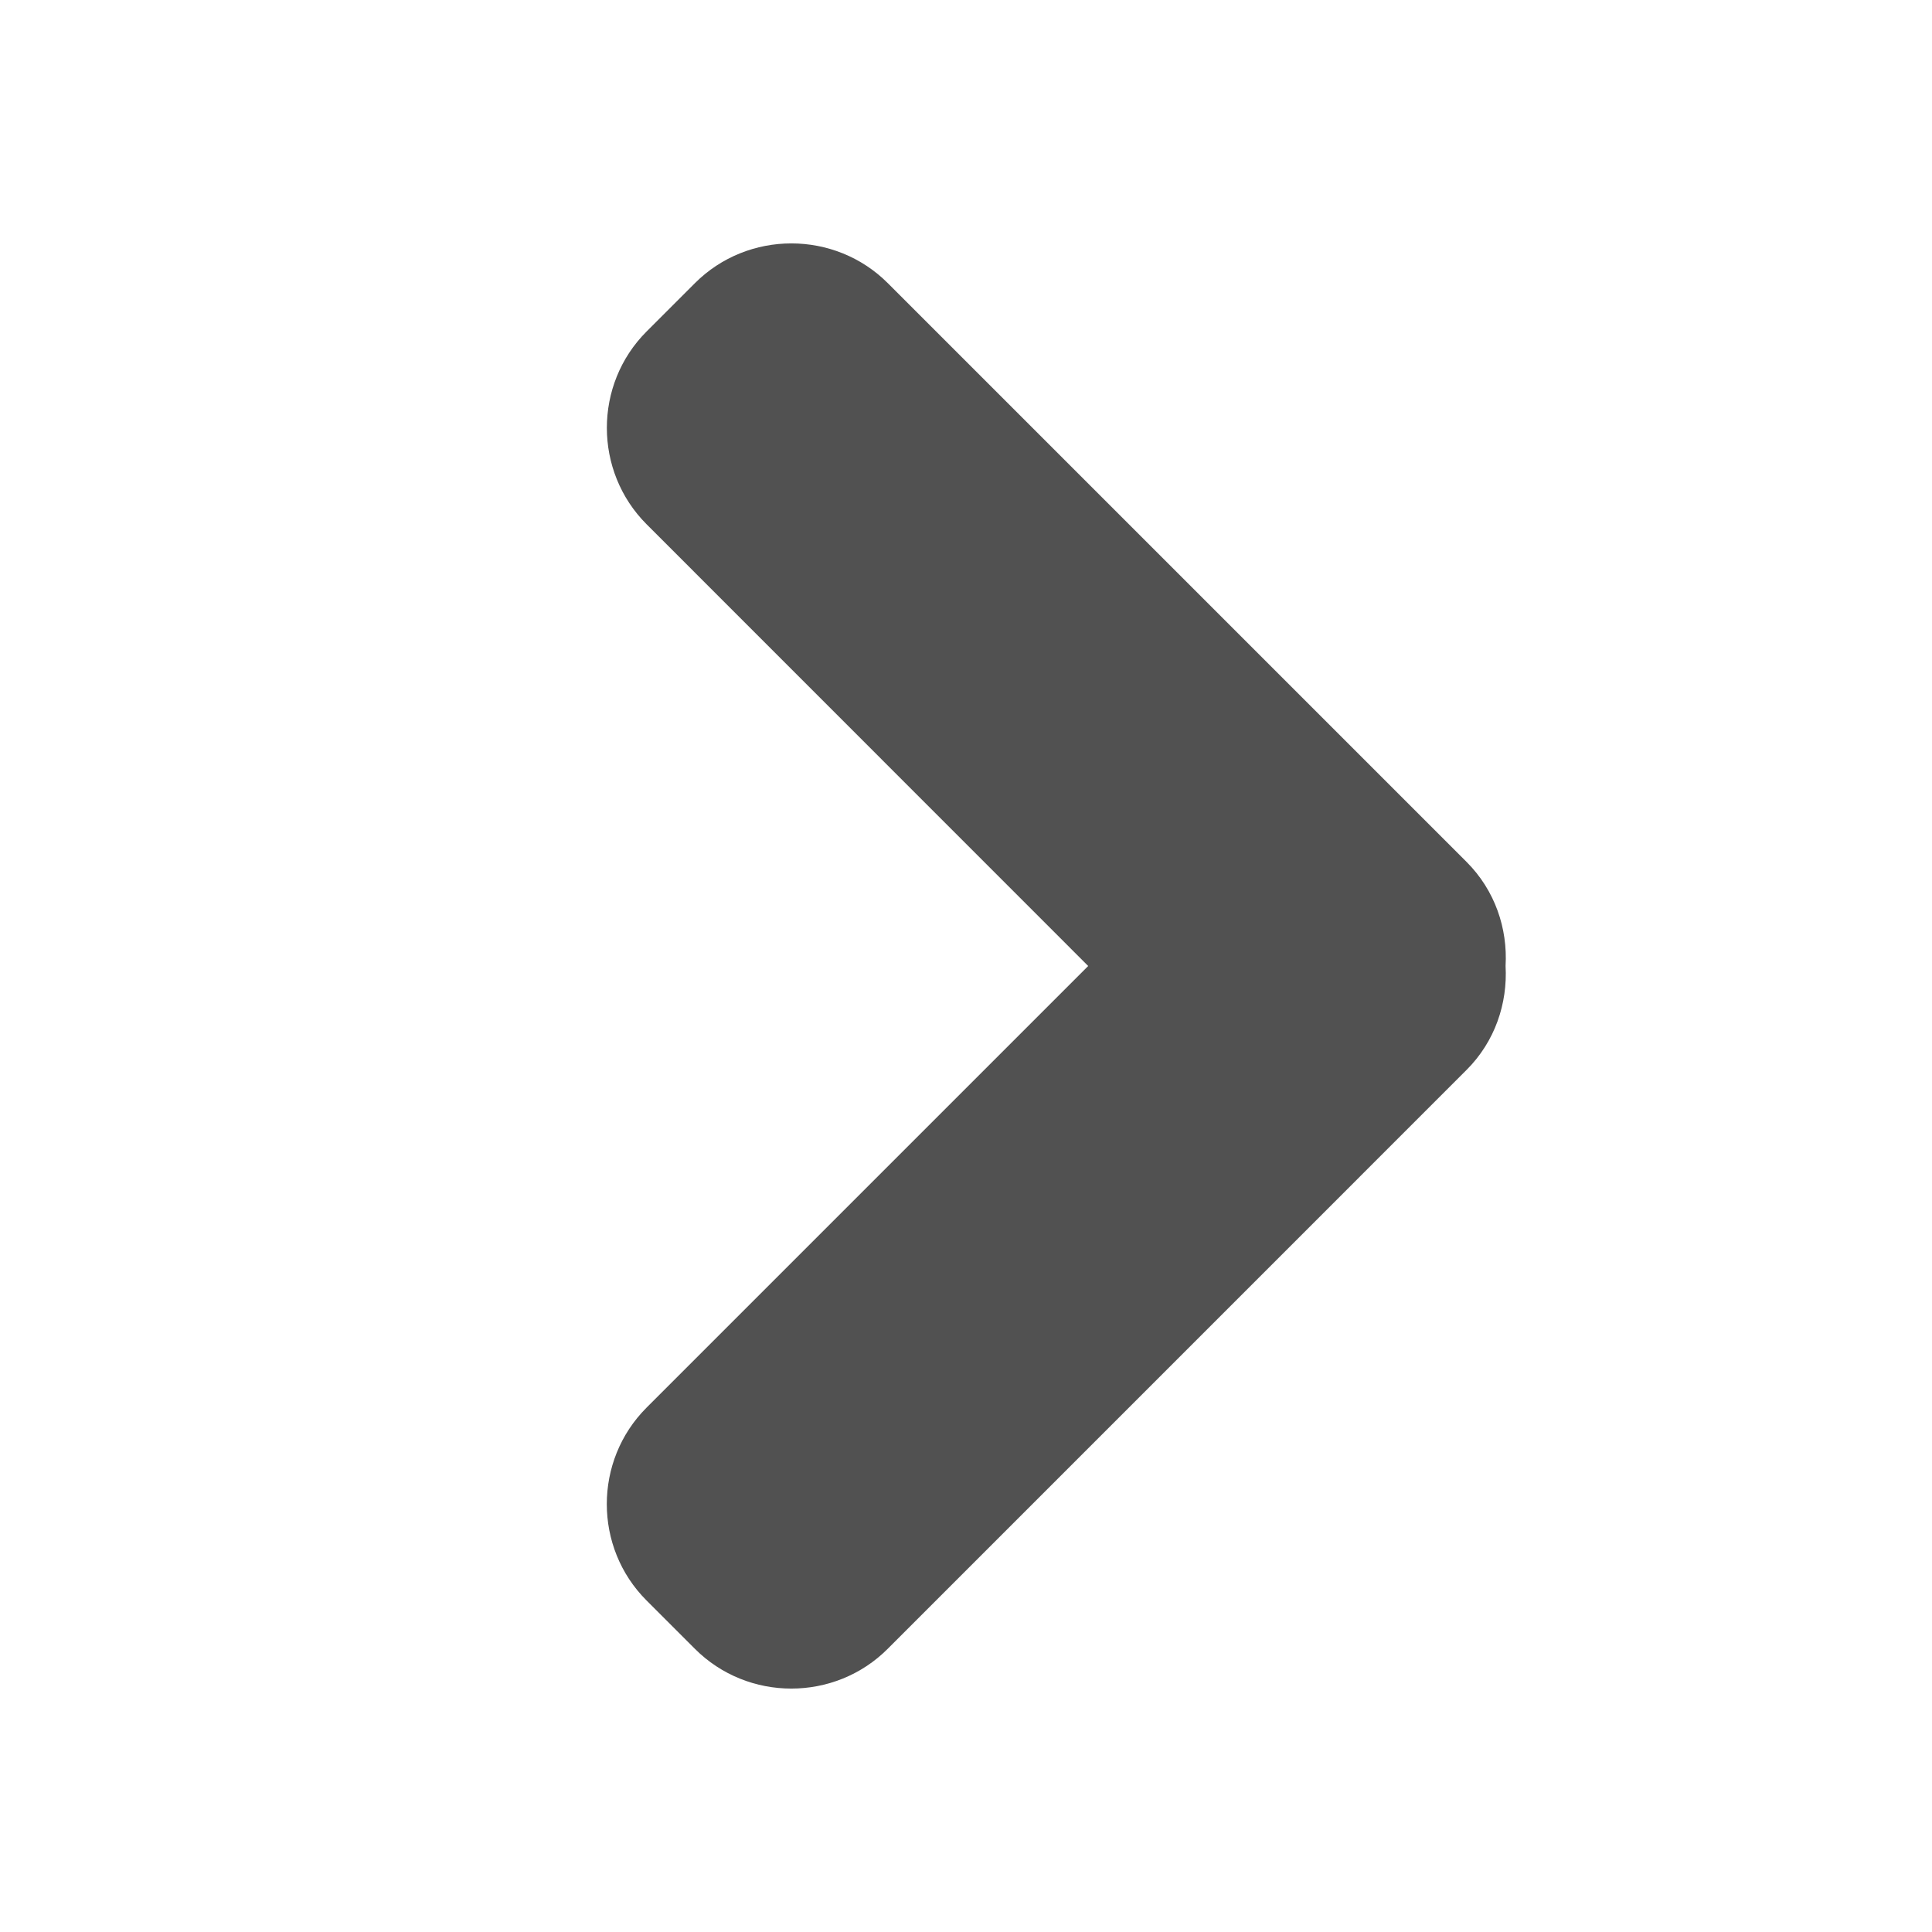
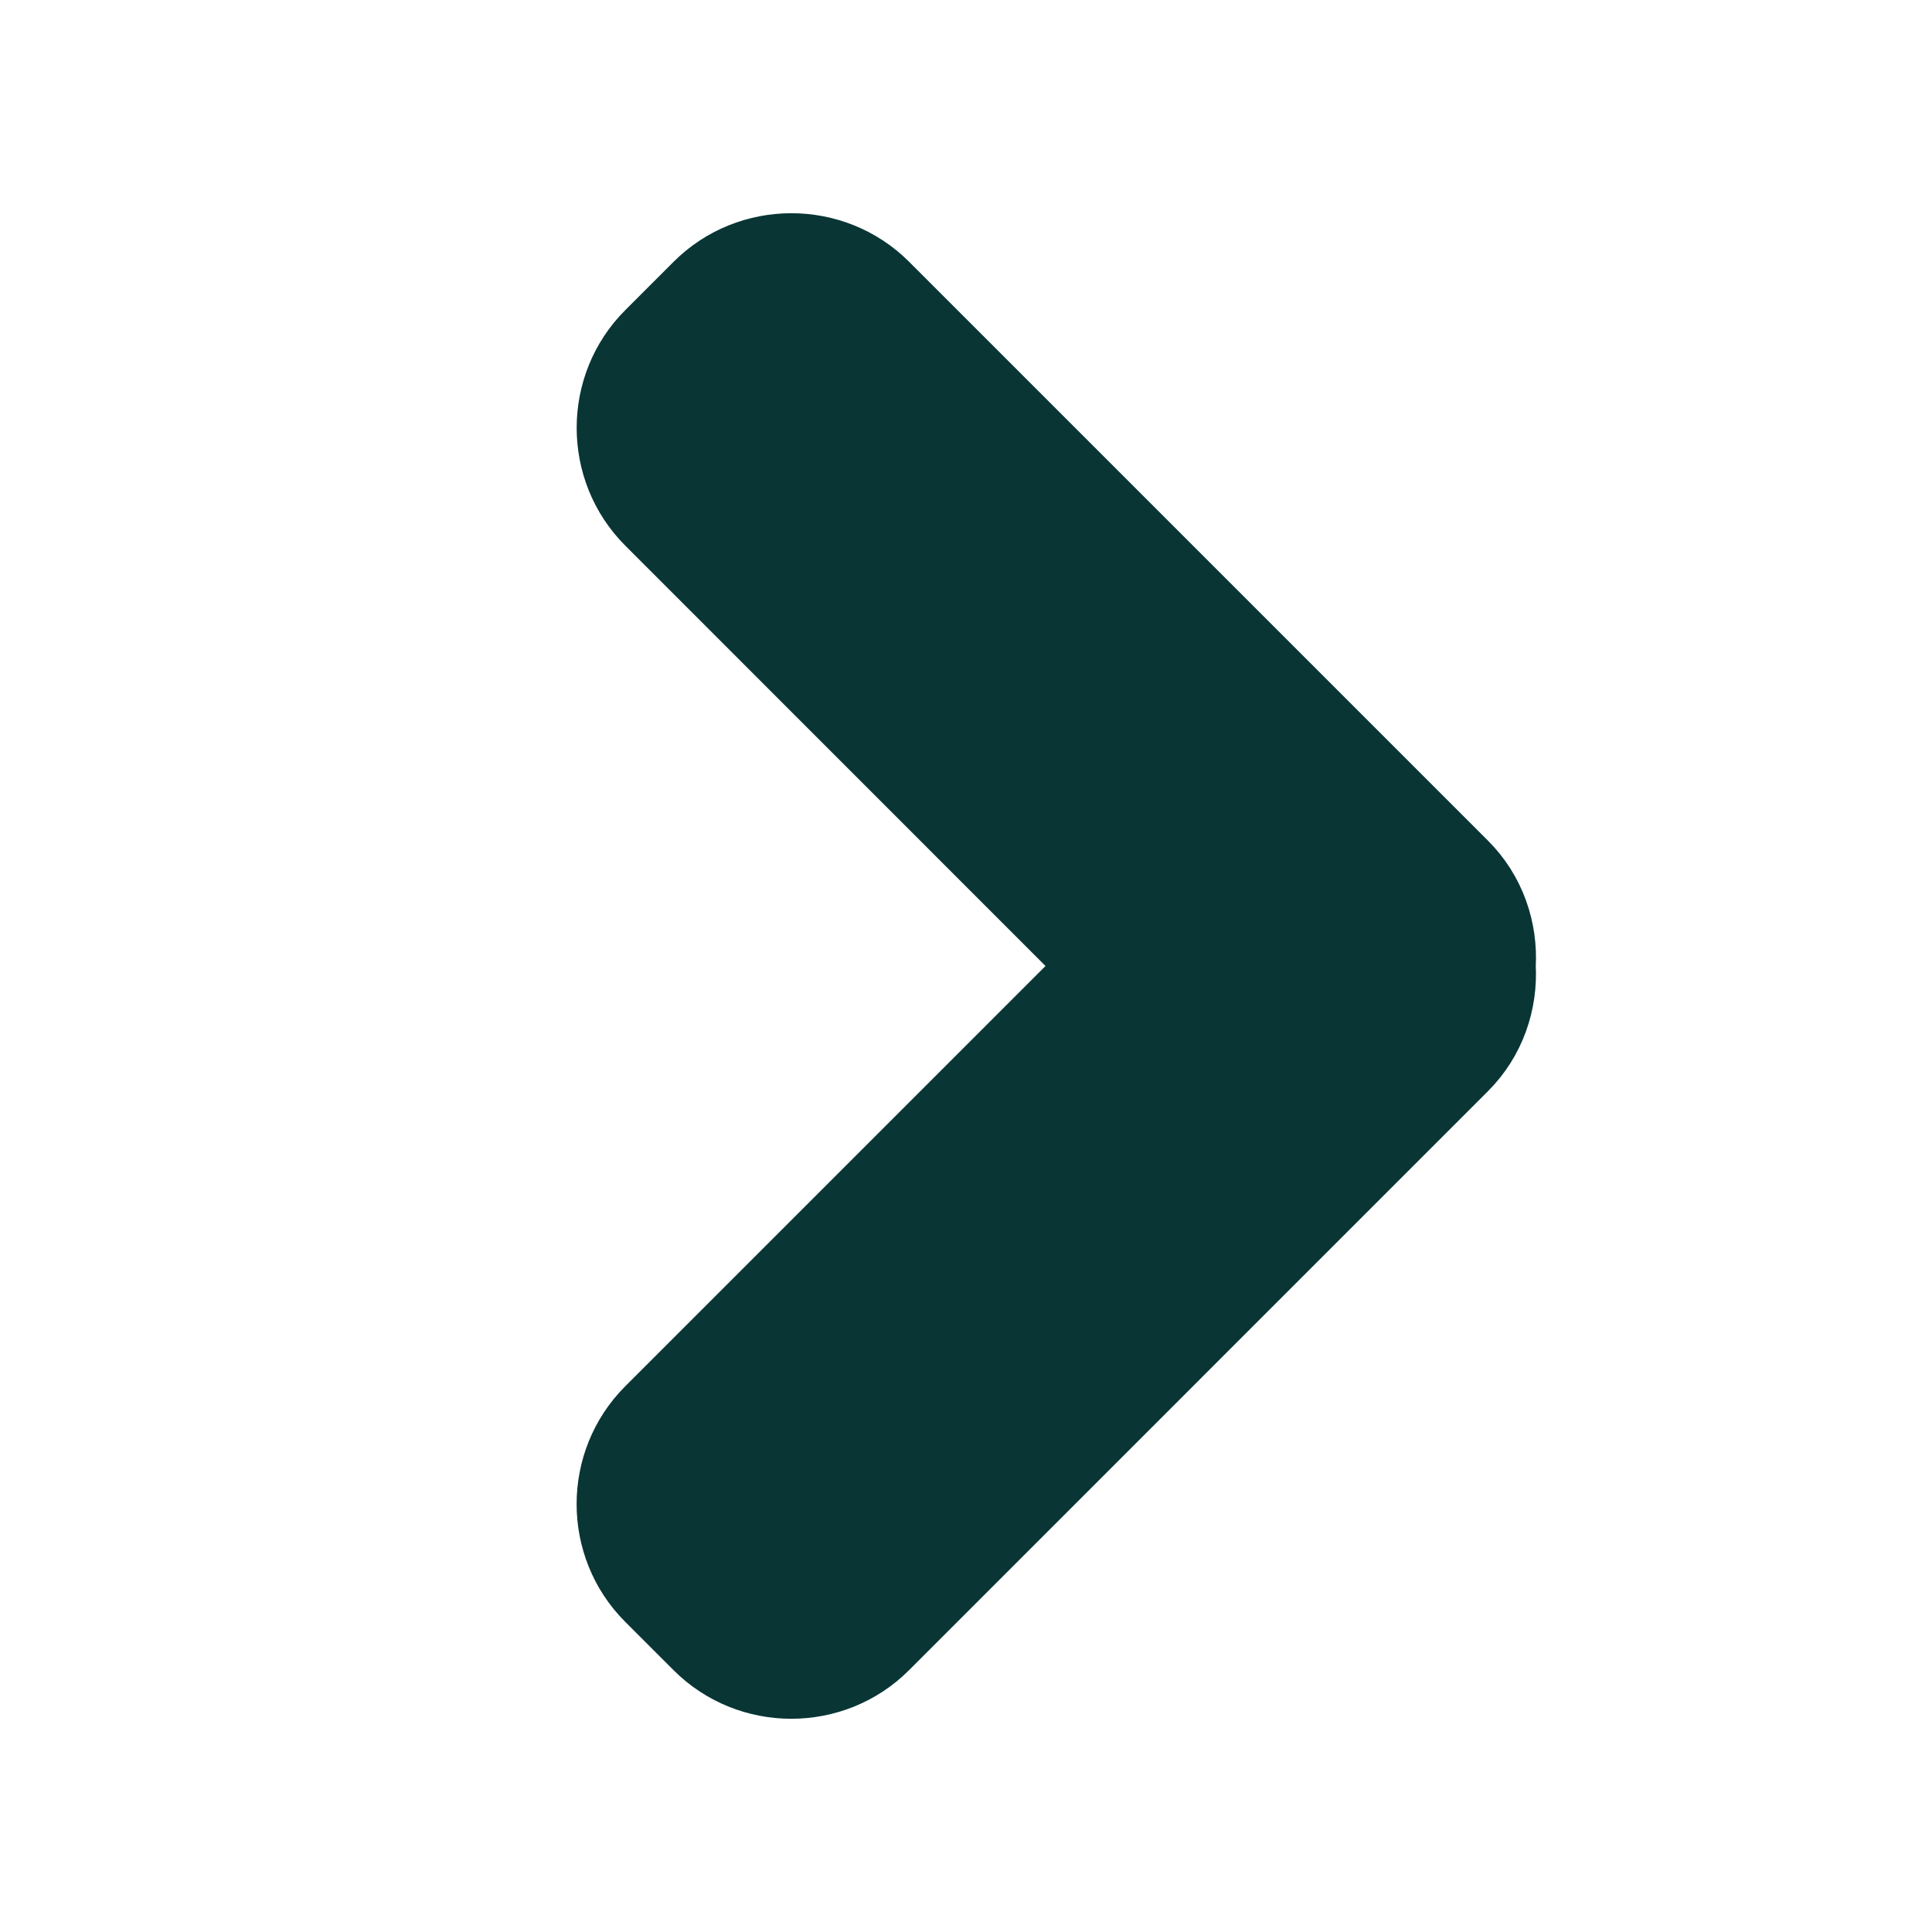
<svg xmlns="http://www.w3.org/2000/svg" enable-background="new 0 0 32 32" height="32px" id="Layer_1" version="1.1" viewBox="0 0 32 32" width="32px" xml:space="preserve">
-   <path d="M24.291,14.276L14.705,4.69c-0.878-0.878-2.317-0.878-3.195,0l-0.8,0.8c-0.878,0.877-0.878,2.316,0,3.194  L18.024,16l-7.315,7.315c-0.878,0.878-0.878,2.317,0,3.194l0.8,0.8c0.878,0.879,2.317,0.879,3.195,0l9.586-9.587  c0.472-0.471,0.682-1.103,0.647-1.723C24.973,15.38,24.763,14.748,24.291,14.276z" fill="#515151" />
+   <path d="M24.291,14.276L14.705,4.69c-0.878-0.878-2.317-0.878-3.195,0l-0.8,0.8c-0.878,0.877-0.878,2.316,0,3.194  L18.024,16l-7.315,7.315c-0.878,0.878-0.878,2.317,0,3.194l0.8,0.8c0.878,0.879,2.317,0.879,3.195,0l9.586-9.587  c0.472-0.471,0.682-1.103,0.647-1.723C24.973,15.38,24.763,14.748,24.291,14.276z" fill="#093535" stroke="#093535" />
</svg>
